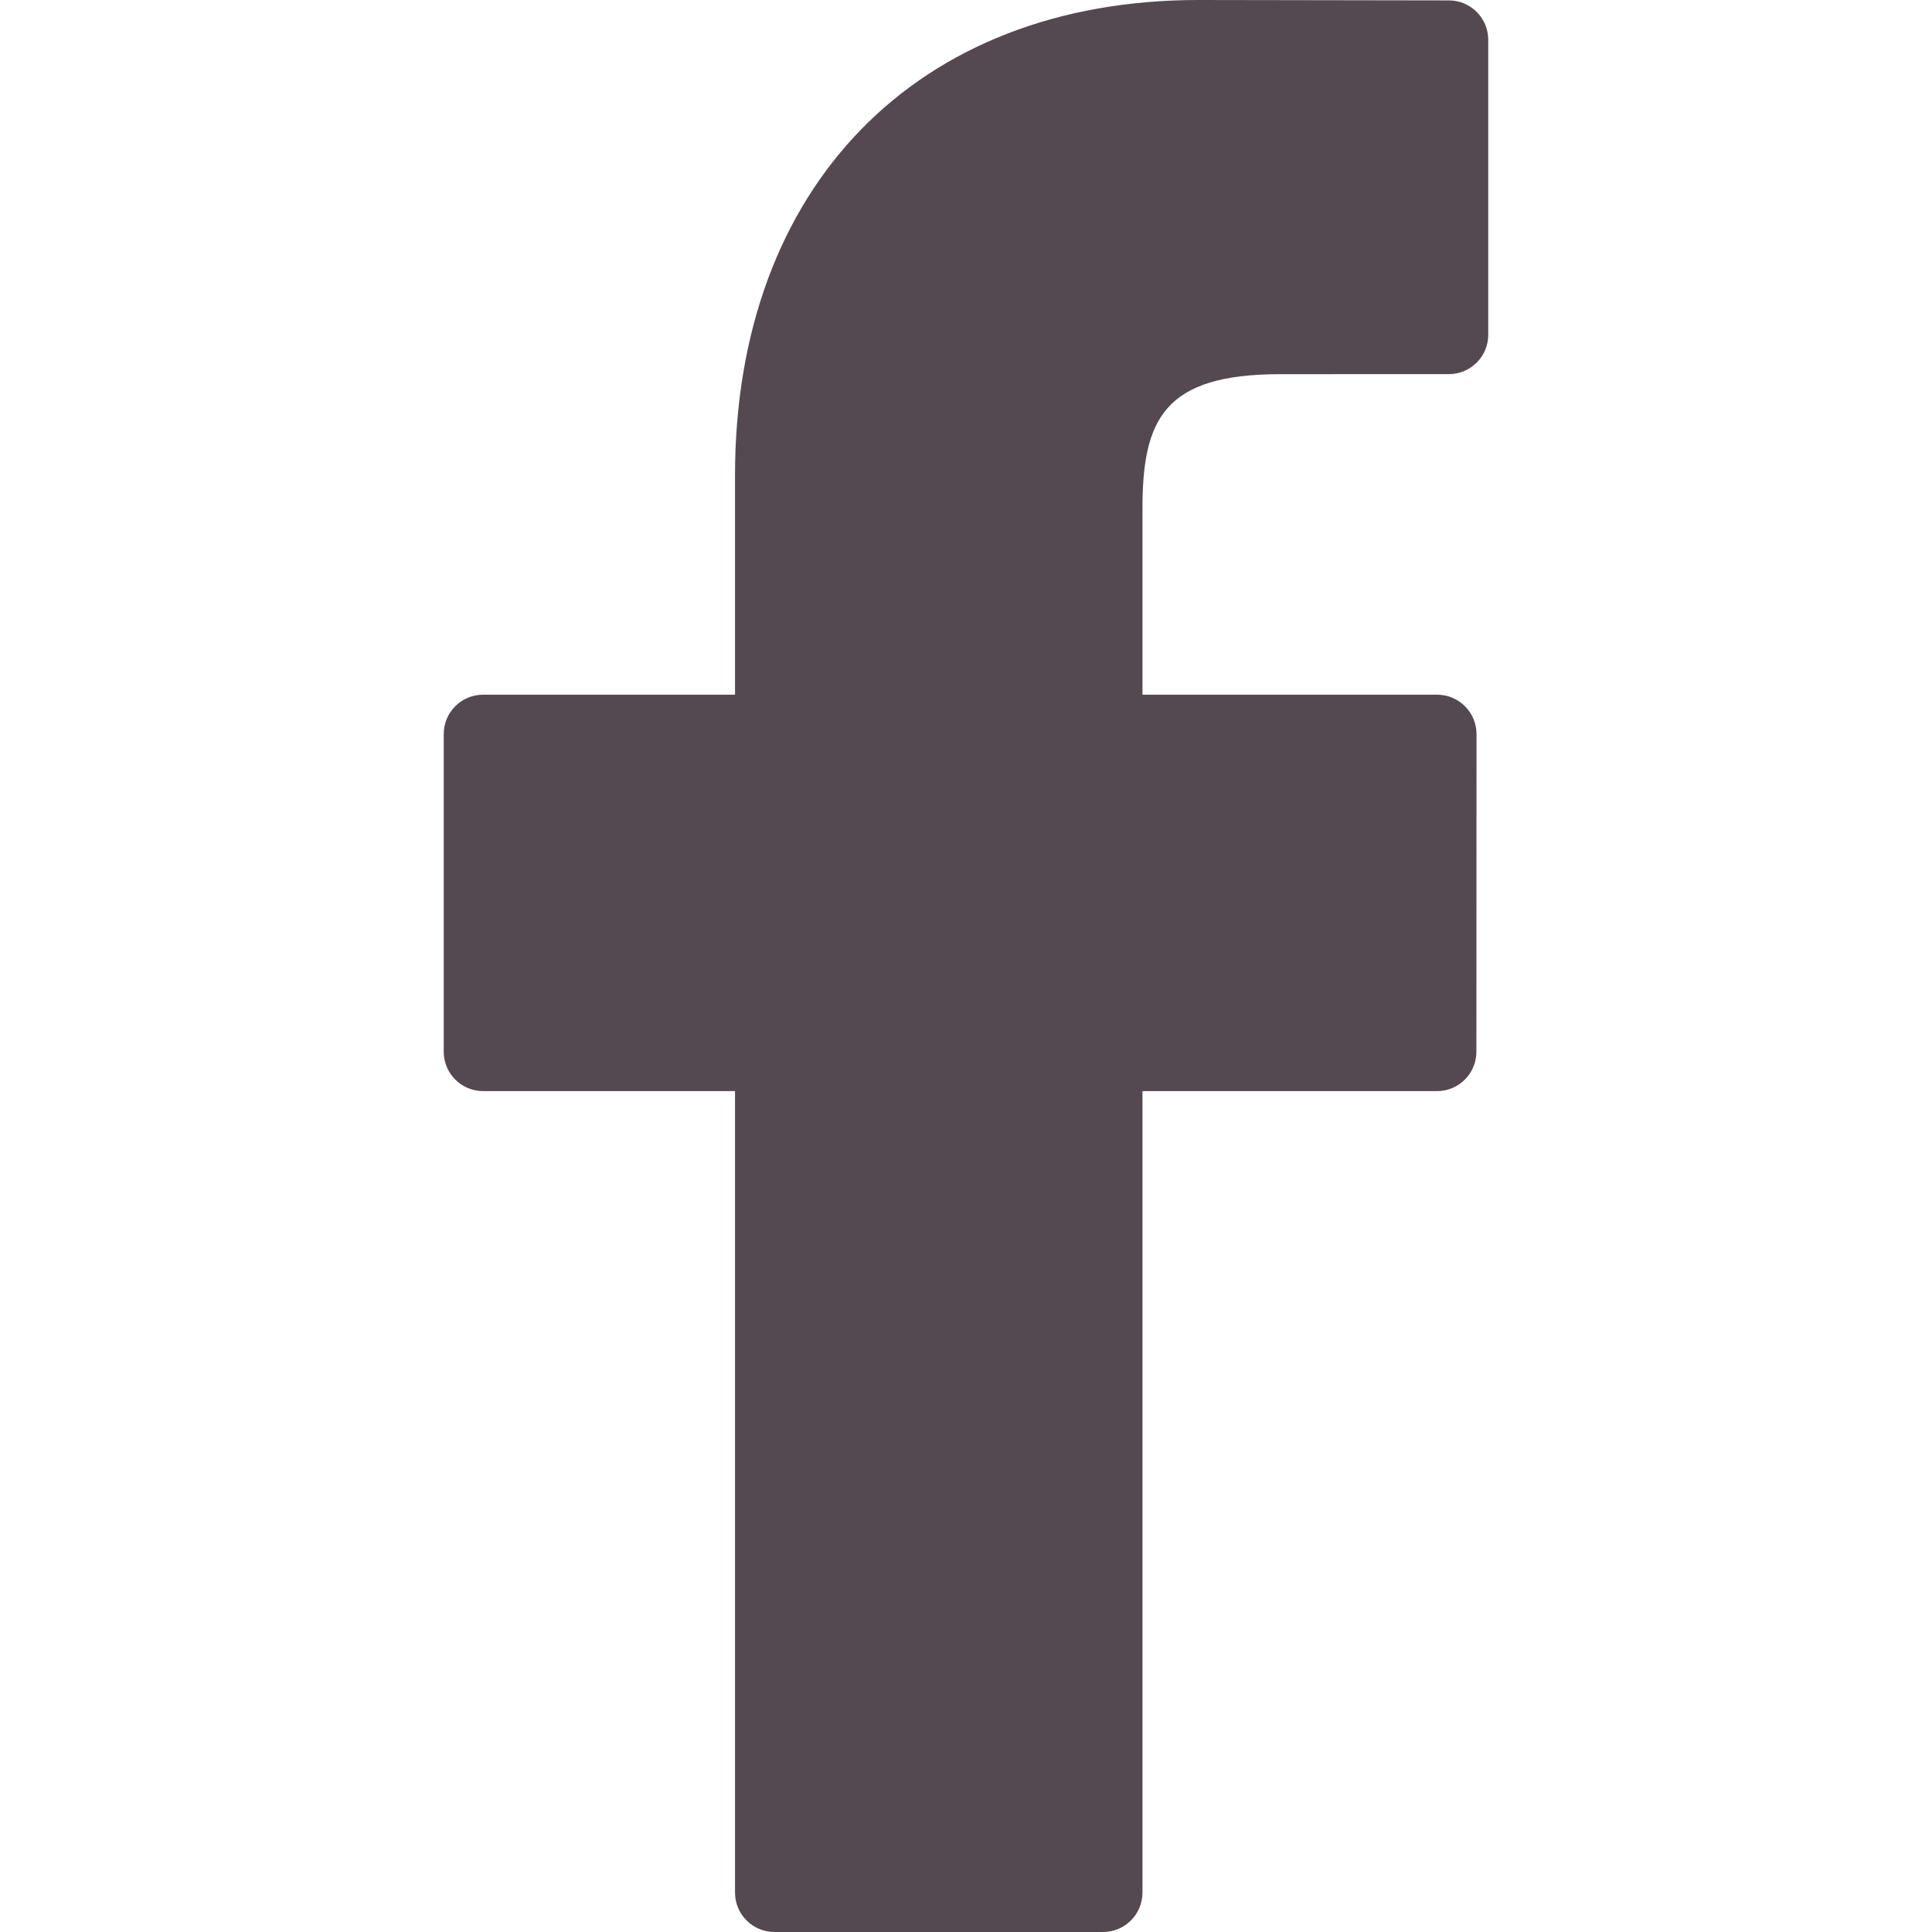
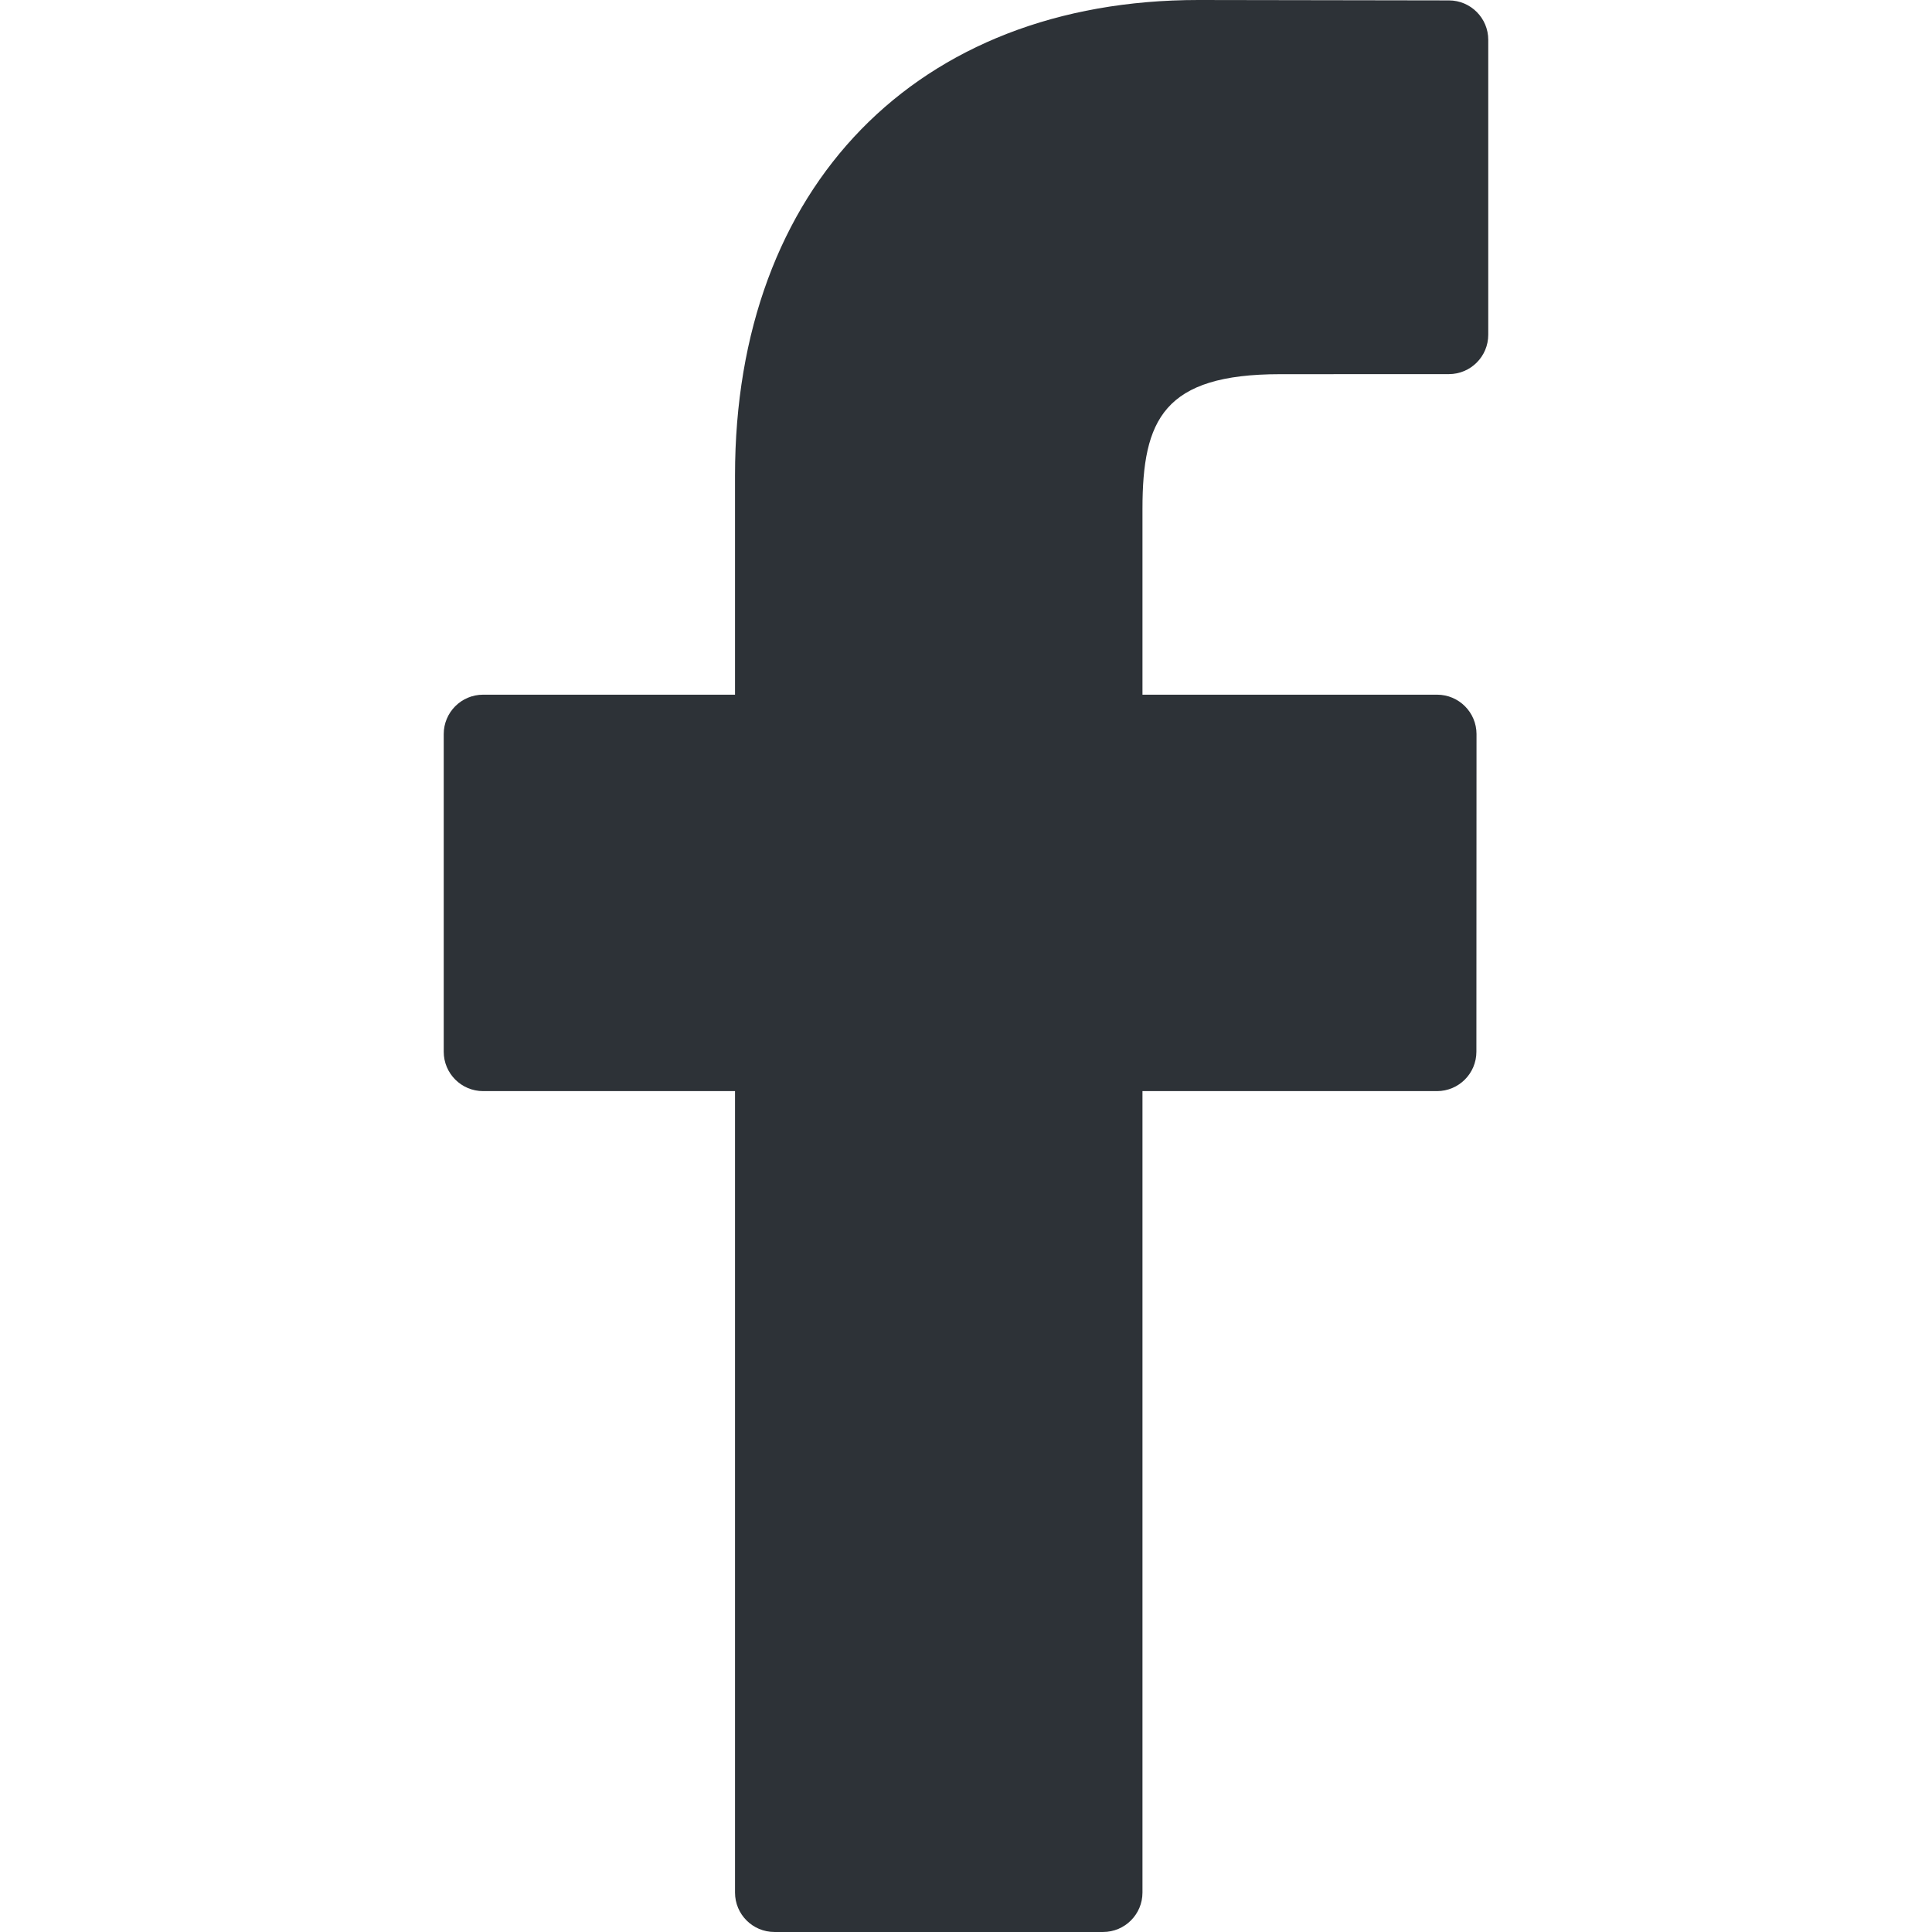
- <svg xmlns="http://www.w3.org/2000/svg" viewBox="0 0 96.124 96.123" width="96.124" height="96.123" fill="#544951">
+ <svg xmlns="http://www.w3.org/2000/svg" viewBox="0 0 96.124 96.123" width="96.124" height="96.123" fill="#2d3237">
  <path d="M72.089.02L59.624 0C45.62 0 36.57 9.285 36.57 23.656v10.907H24.037a1.96 1.96 0 00-1.96 1.961v15.803a1.96 1.96 0 001.96 1.96H36.57v39.876a1.96 1.96 0 001.96 1.96h16.352a1.96 1.96 0 001.96-1.96V54.287h14.654a1.96 1.96 0 001.96-1.96l.006-15.803a1.963 1.963 0 00-1.961-1.961H56.842v-9.246c0-4.444 1.059-6.7 6.848-6.7l8.397-.003a1.96 1.96 0 001.959-1.96V1.98A1.96 1.96 0 0072.089.02z" />
</svg>
